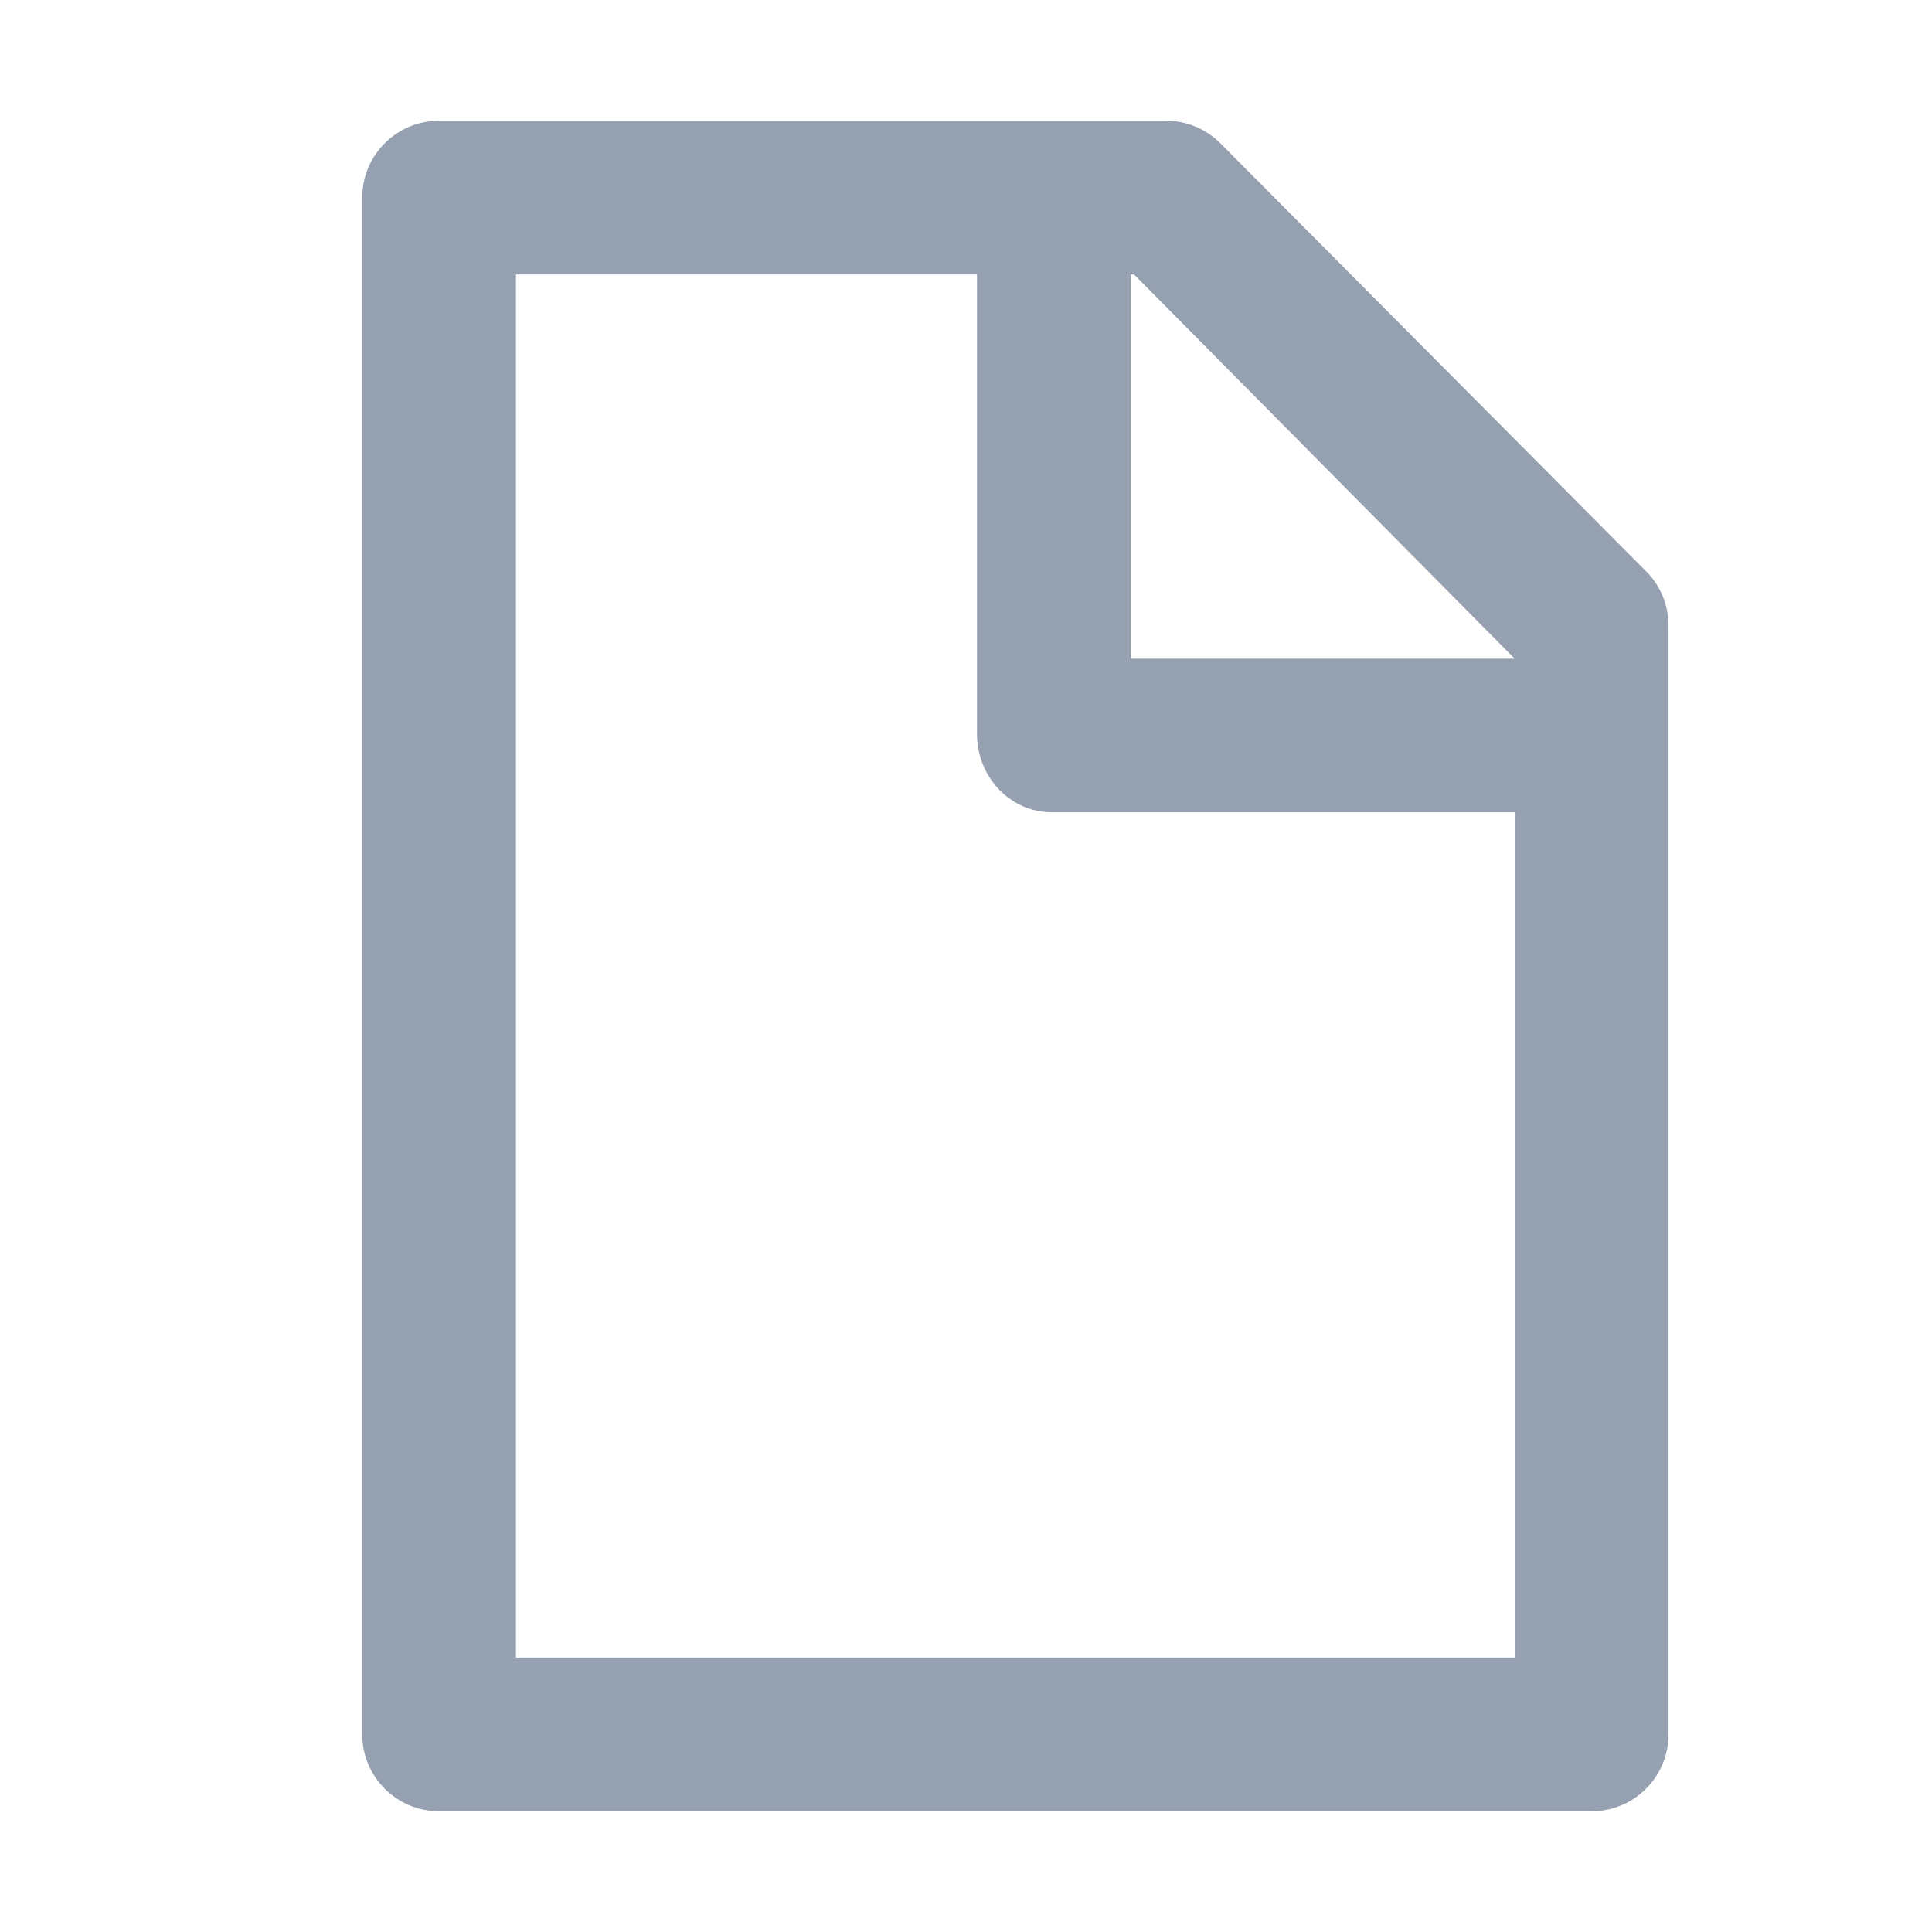
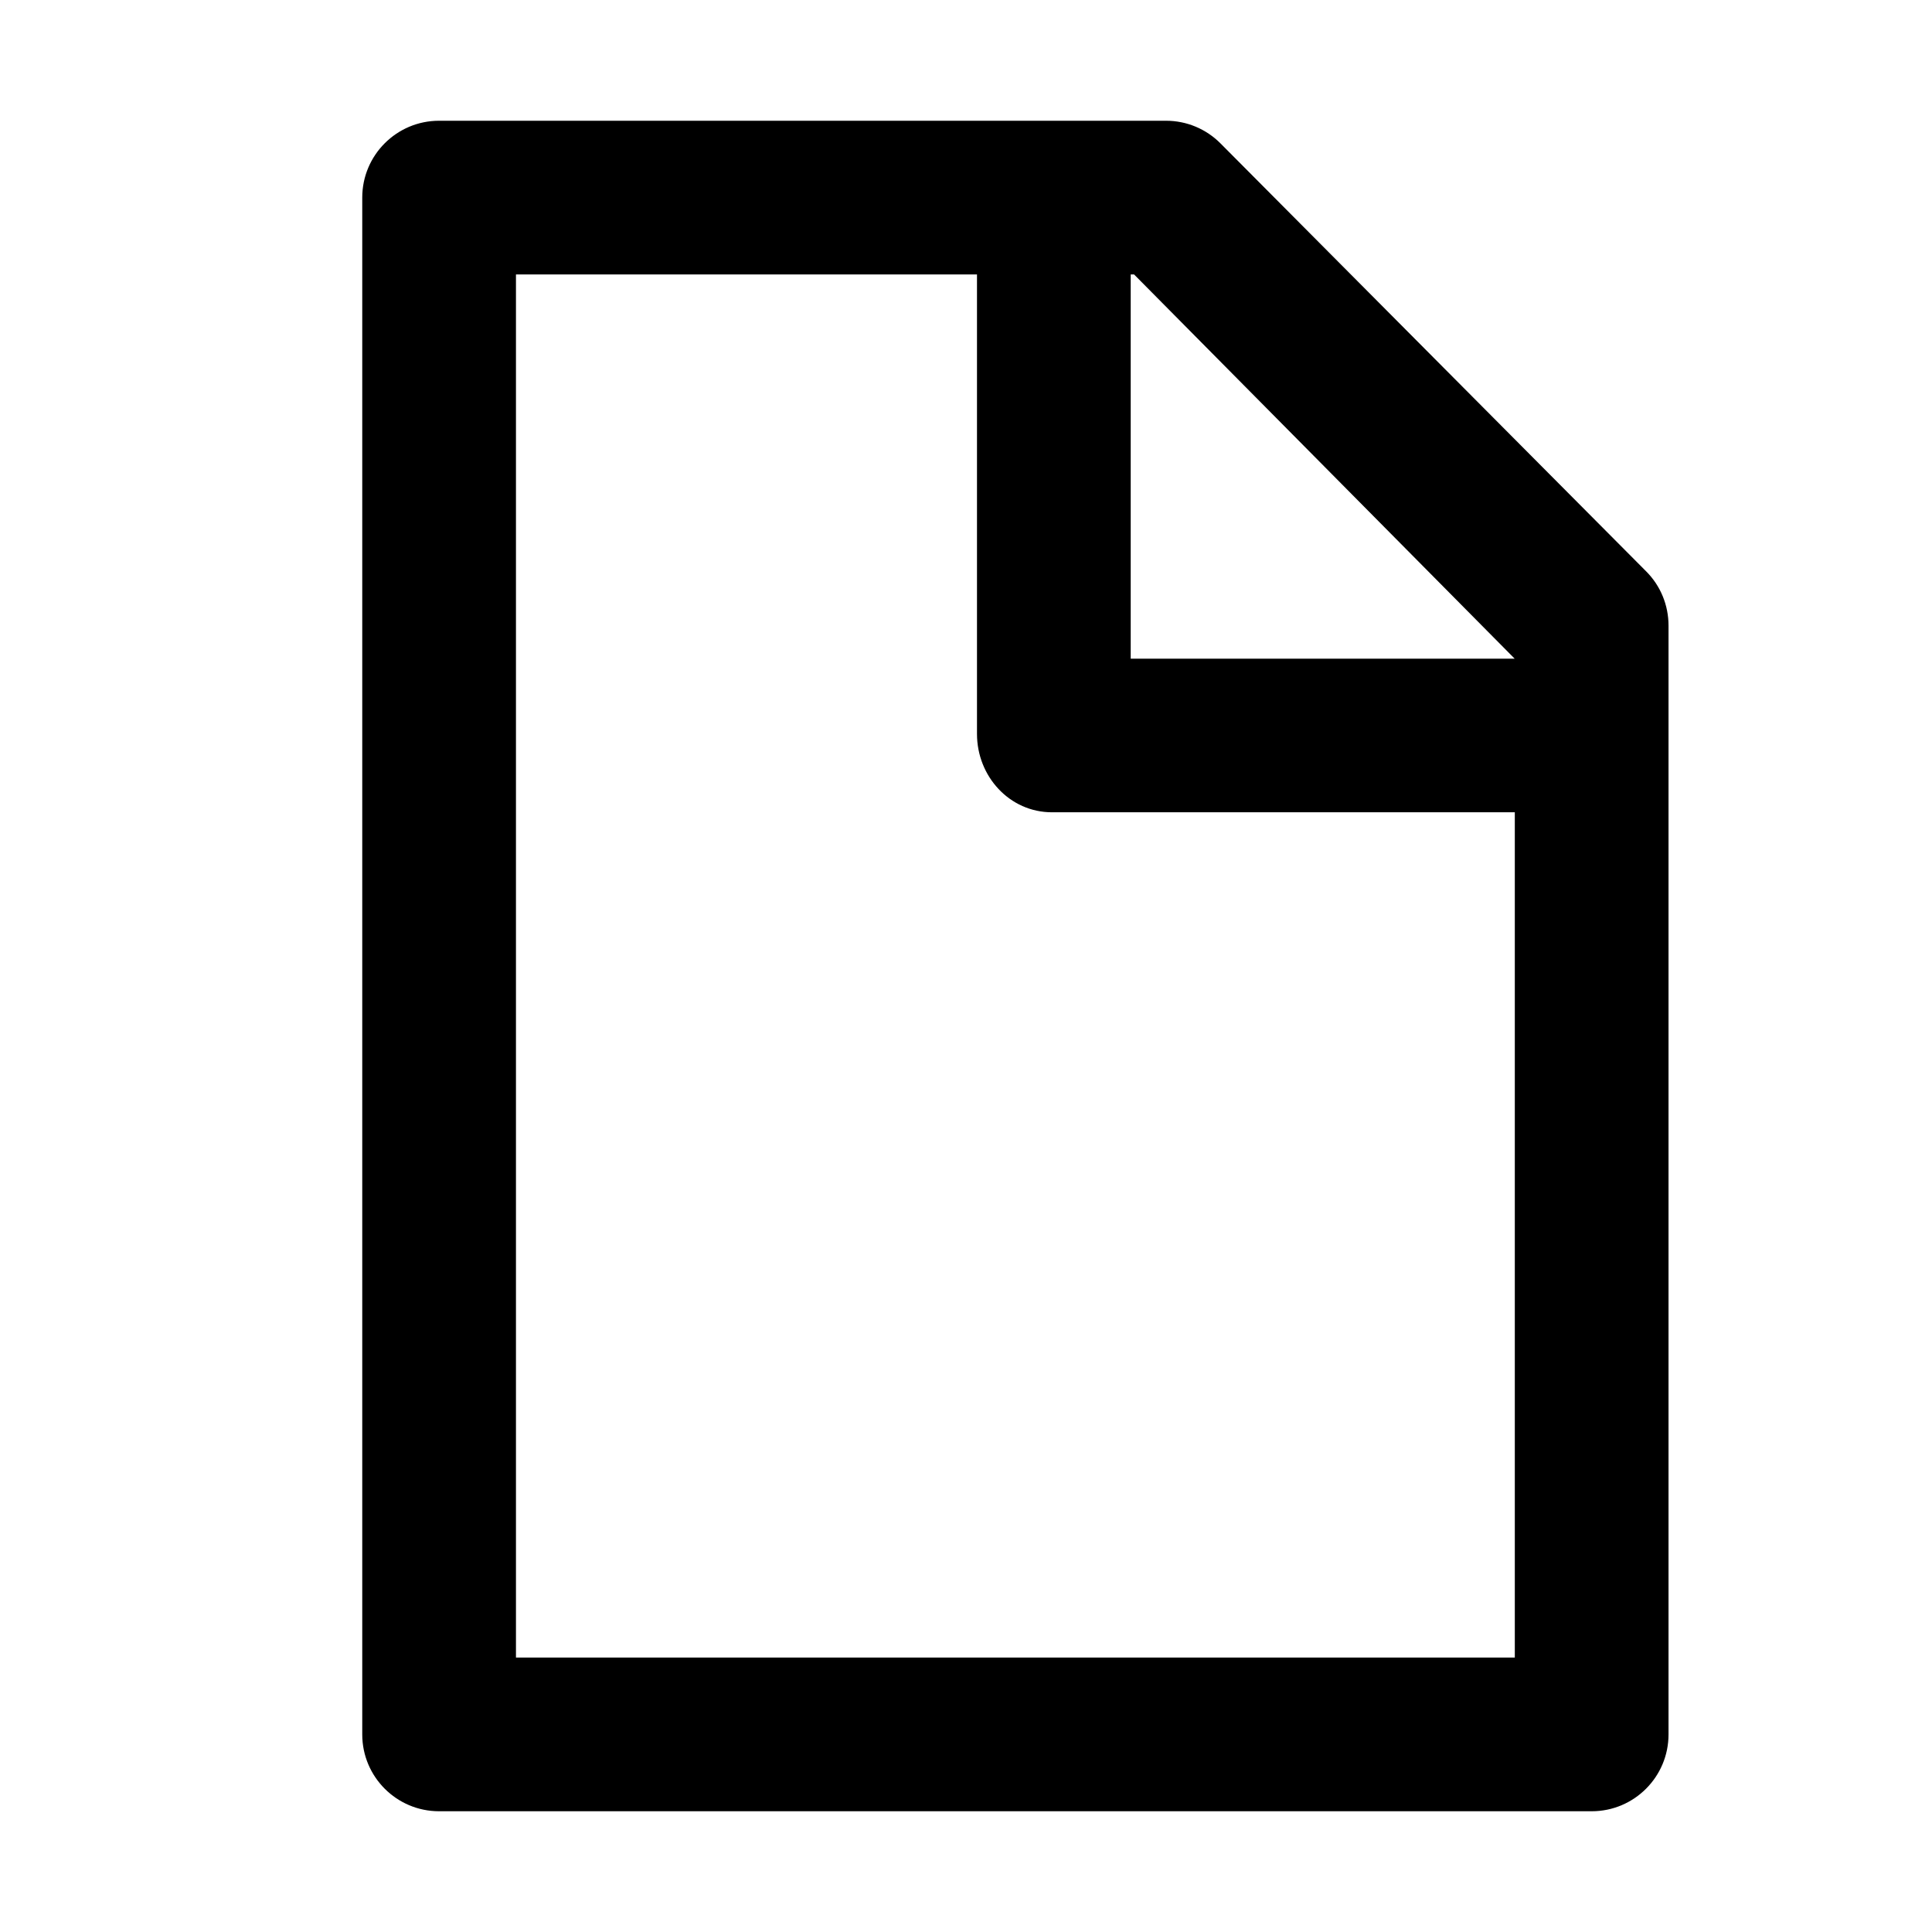
<svg xmlns="http://www.w3.org/2000/svg" width="16" height="16" viewBox="0 0 16 16">
-   <path fill="#95A0B1" fill-rule="evenodd" d="M4.273,13.727 L4.273,2.273 L8.091,2.273 L8.091,6.078 C8.091,6.43 8.361,6.727 8.712,6.727 L12.545,6.727 L12.545,13.727 L4.273,13.727 Z M12.544,5.455 L9.364,5.455 L9.364,2.273 L9.392,2.273 L12.544,5.455 Z M13.633,4.732 L10.108,1.188 C9.988,1.067 9.826,1 9.657,1 L3.636,1 C3.285,1 3,1.285 3,1.636 L3,14.364 C3,14.715 3.285,15 3.636,15 L13.182,15 C13.533,15 13.818,14.715 13.818,14.364 L13.818,5.181 C13.818,5.012 13.752,4.851 13.633,4.732 L13.633,4.732 Z" />
+   <path fill-rule="evenodd" d="M4.273,13.727 L4.273,2.273 L8.091,2.273 L8.091,6.078 C8.091,6.43 8.361,6.727 8.712,6.727 L12.545,6.727 L12.545,13.727 L4.273,13.727 Z M12.544,5.455 L9.364,5.455 L9.364,2.273 L9.392,2.273 L12.544,5.455 Z M13.633,4.732 L10.108,1.188 C9.988,1.067 9.826,1 9.657,1 L3.636,1 C3.285,1 3,1.285 3,1.636 L3,14.364 C3,14.715 3.285,15 3.636,15 L13.182,15 C13.533,15 13.818,14.715 13.818,14.364 L13.818,5.181 C13.818,5.012 13.752,4.851 13.633,4.732 L13.633,4.732 Z" />
</svg>
